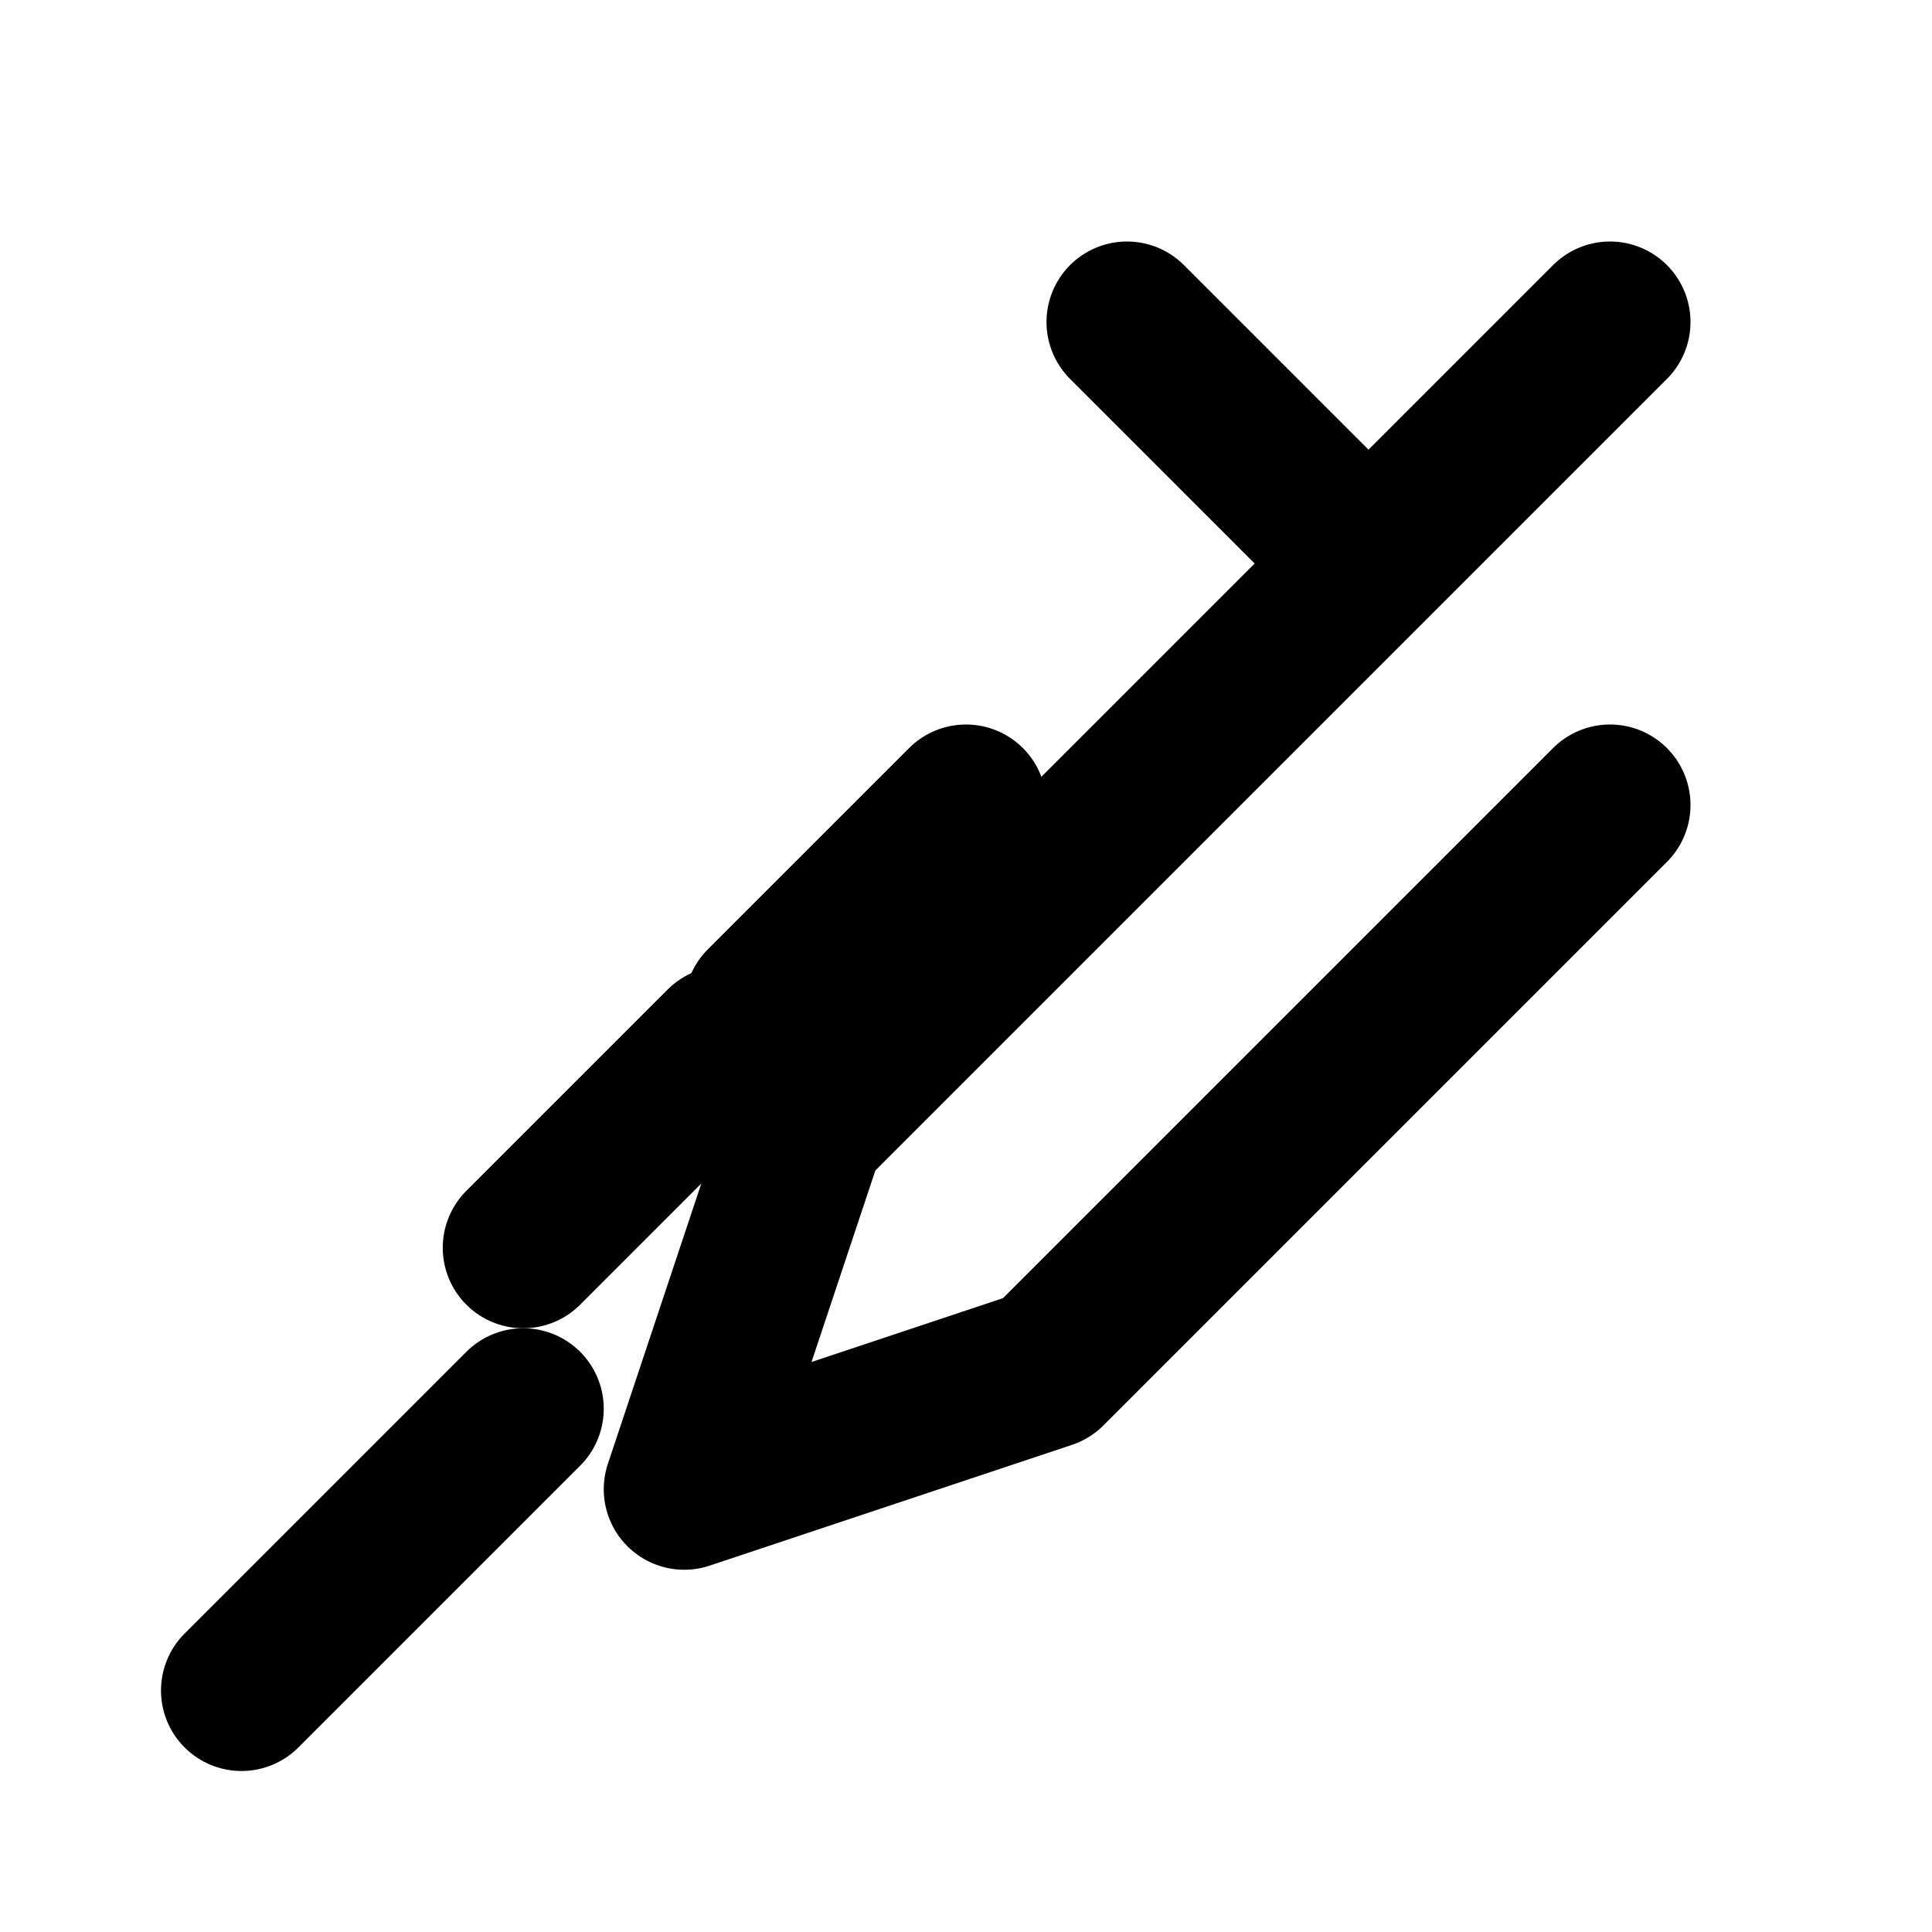
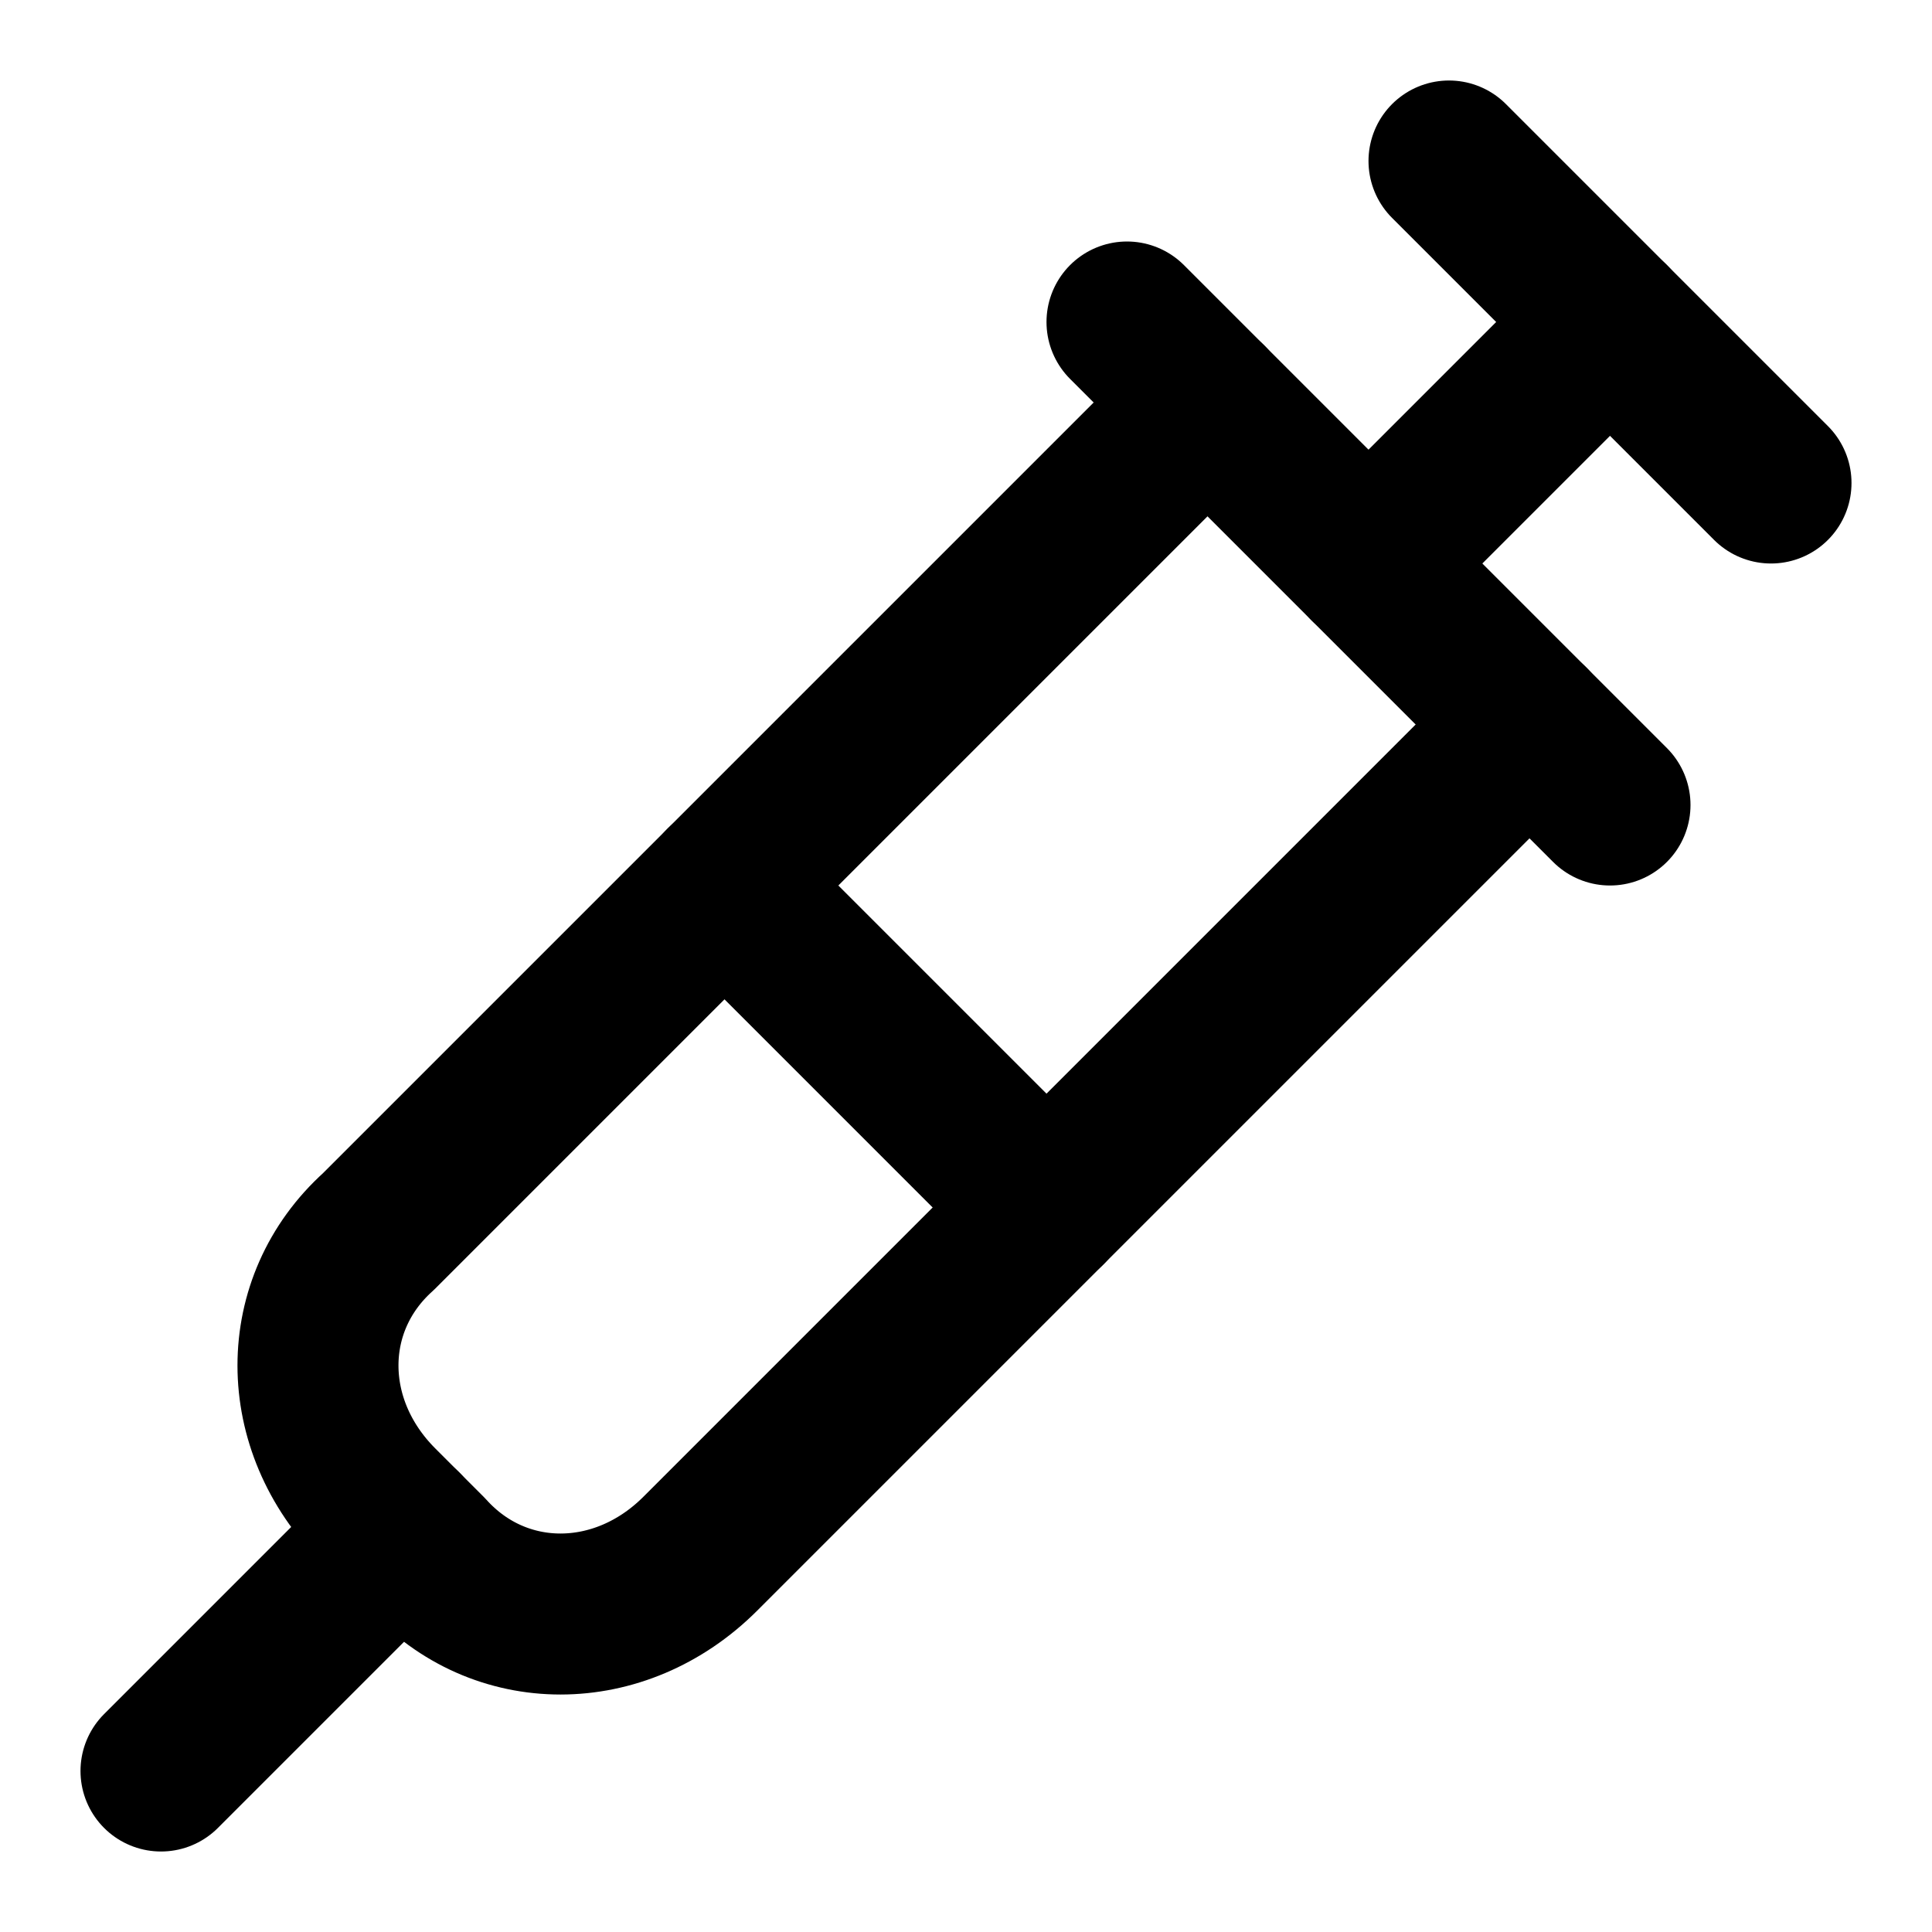
- <svg xmlns="http://www.w3.org/2000/svg" viewBox="0 0 24 24" fill="none" stroke="currentColor" stroke-width="2" stroke-linecap="round" stroke-linejoin="round">
-   <path d="M19.5 4.5L17 7m0 0l-3-3m3 3l-7 7-1.5 4.5L13 17l7-7m-3-3l3-3" />
-   <path d="M9 13l-2.5 2.5" />
-   <path d="M12 10l-2.5 2.5" />
-   <path d="M3 21l3.5-3.5" />
+ <svg xmlns="http://www.w3.org/2000/svg" width="24" height="24" viewBox="0 0 24 24" fill="none" stroke="currentColor" stroke-width="2" stroke-linecap="round" stroke-linejoin="round">
+   <path d="m18 2 4 4" />
+   <path d="m17 7 3-3" />
+   <path d="M19 9 8.7 19.3c-1 1-2.5 1-3.4 0l-.6-.6c-1-1-1-2.5 0-3.4L15 5" />
+   <path d="m9 11 4 4" />
+   <path d="m5 19-3 3" />
+   <path d="m14 4 6 6" />
</svg>
